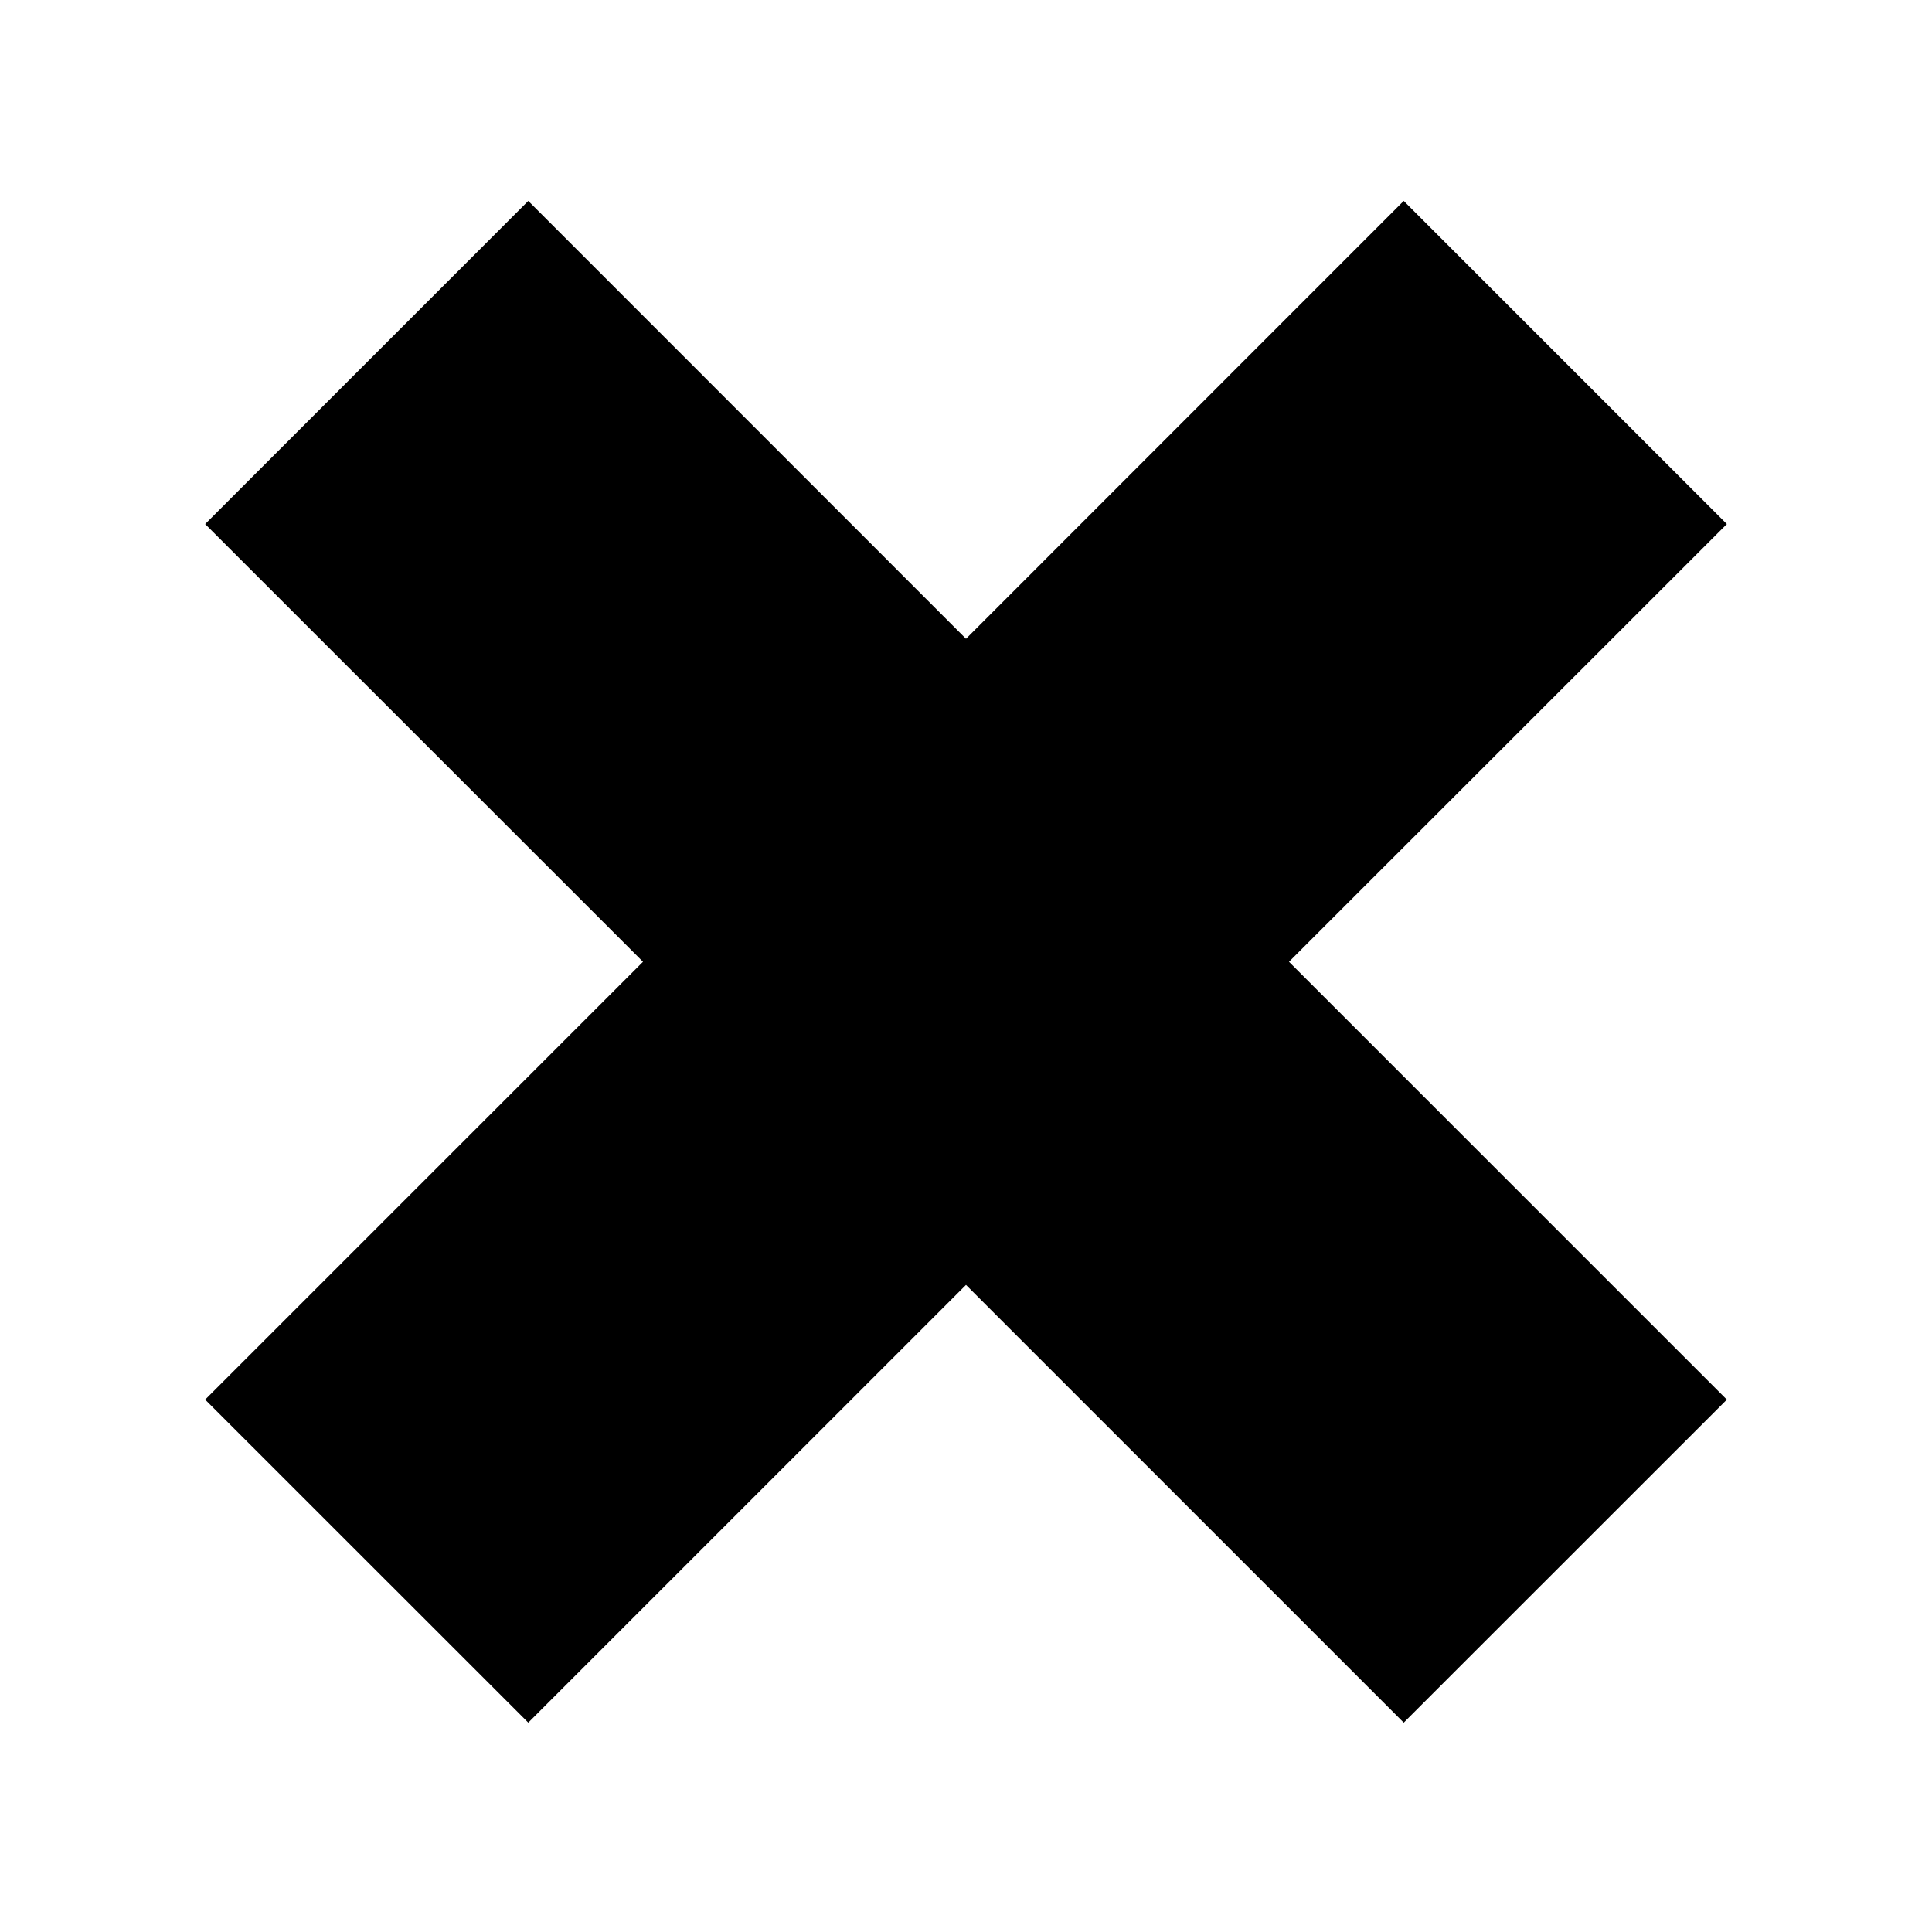
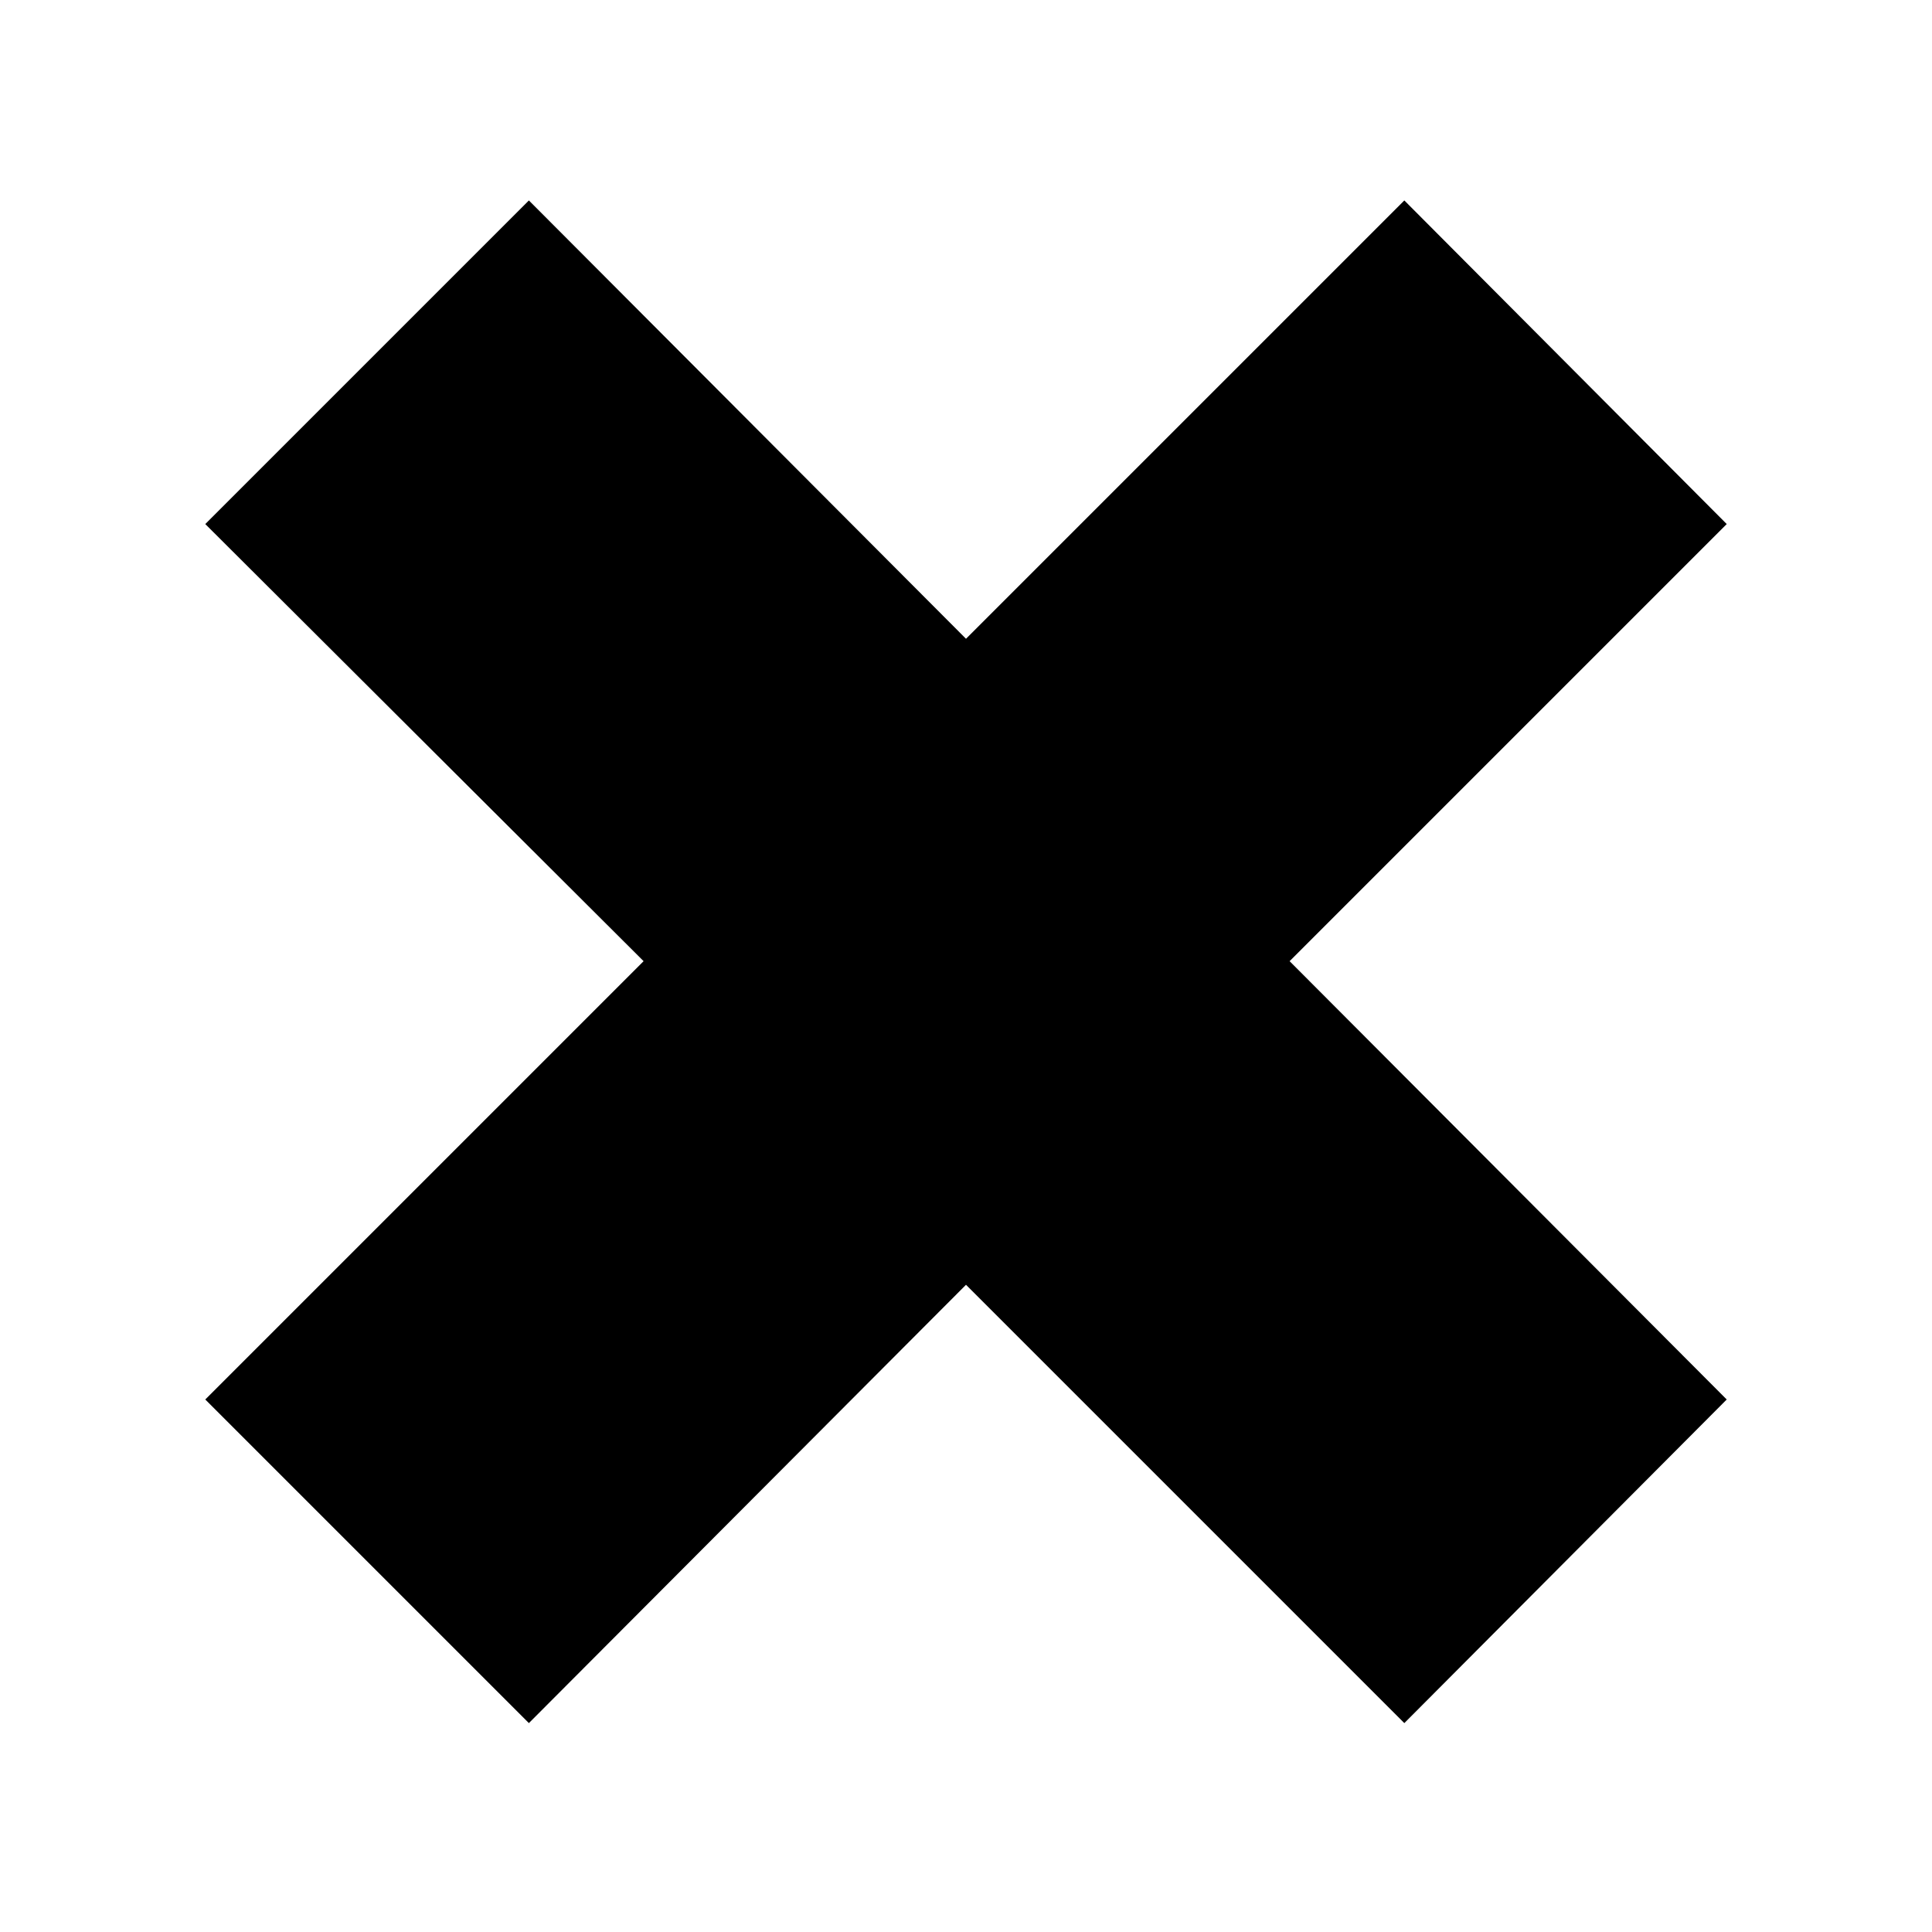
<svg xmlns="http://www.w3.org/2000/svg" viewBox="0 0 16 16">
  <g id="Layer_1" data-name="Layer 1">
-     <polygon points="14.301 4.34 11.625 1.664 8 5.29 4.375 1.664 1.699 4.34 5.325 7.965 1.699 11.591 4.375 14.266 8 10.641 11.625 14.266 14.301 11.591 10.675 7.965 14.301 4.34" fill-rule="evenodd" />
+     <polygon points="14.3 4.34 11.63 1.66 8 5.29 4.38 1.66 1.7 4.34 5.33 7.96 1.7 11.59 4.38 14.27 8 10.64 11.63 14.27 14.3 11.59 10.68 7.96 14.3 4.34" fill-rule="evenodd" />
  </g>
</svg>
